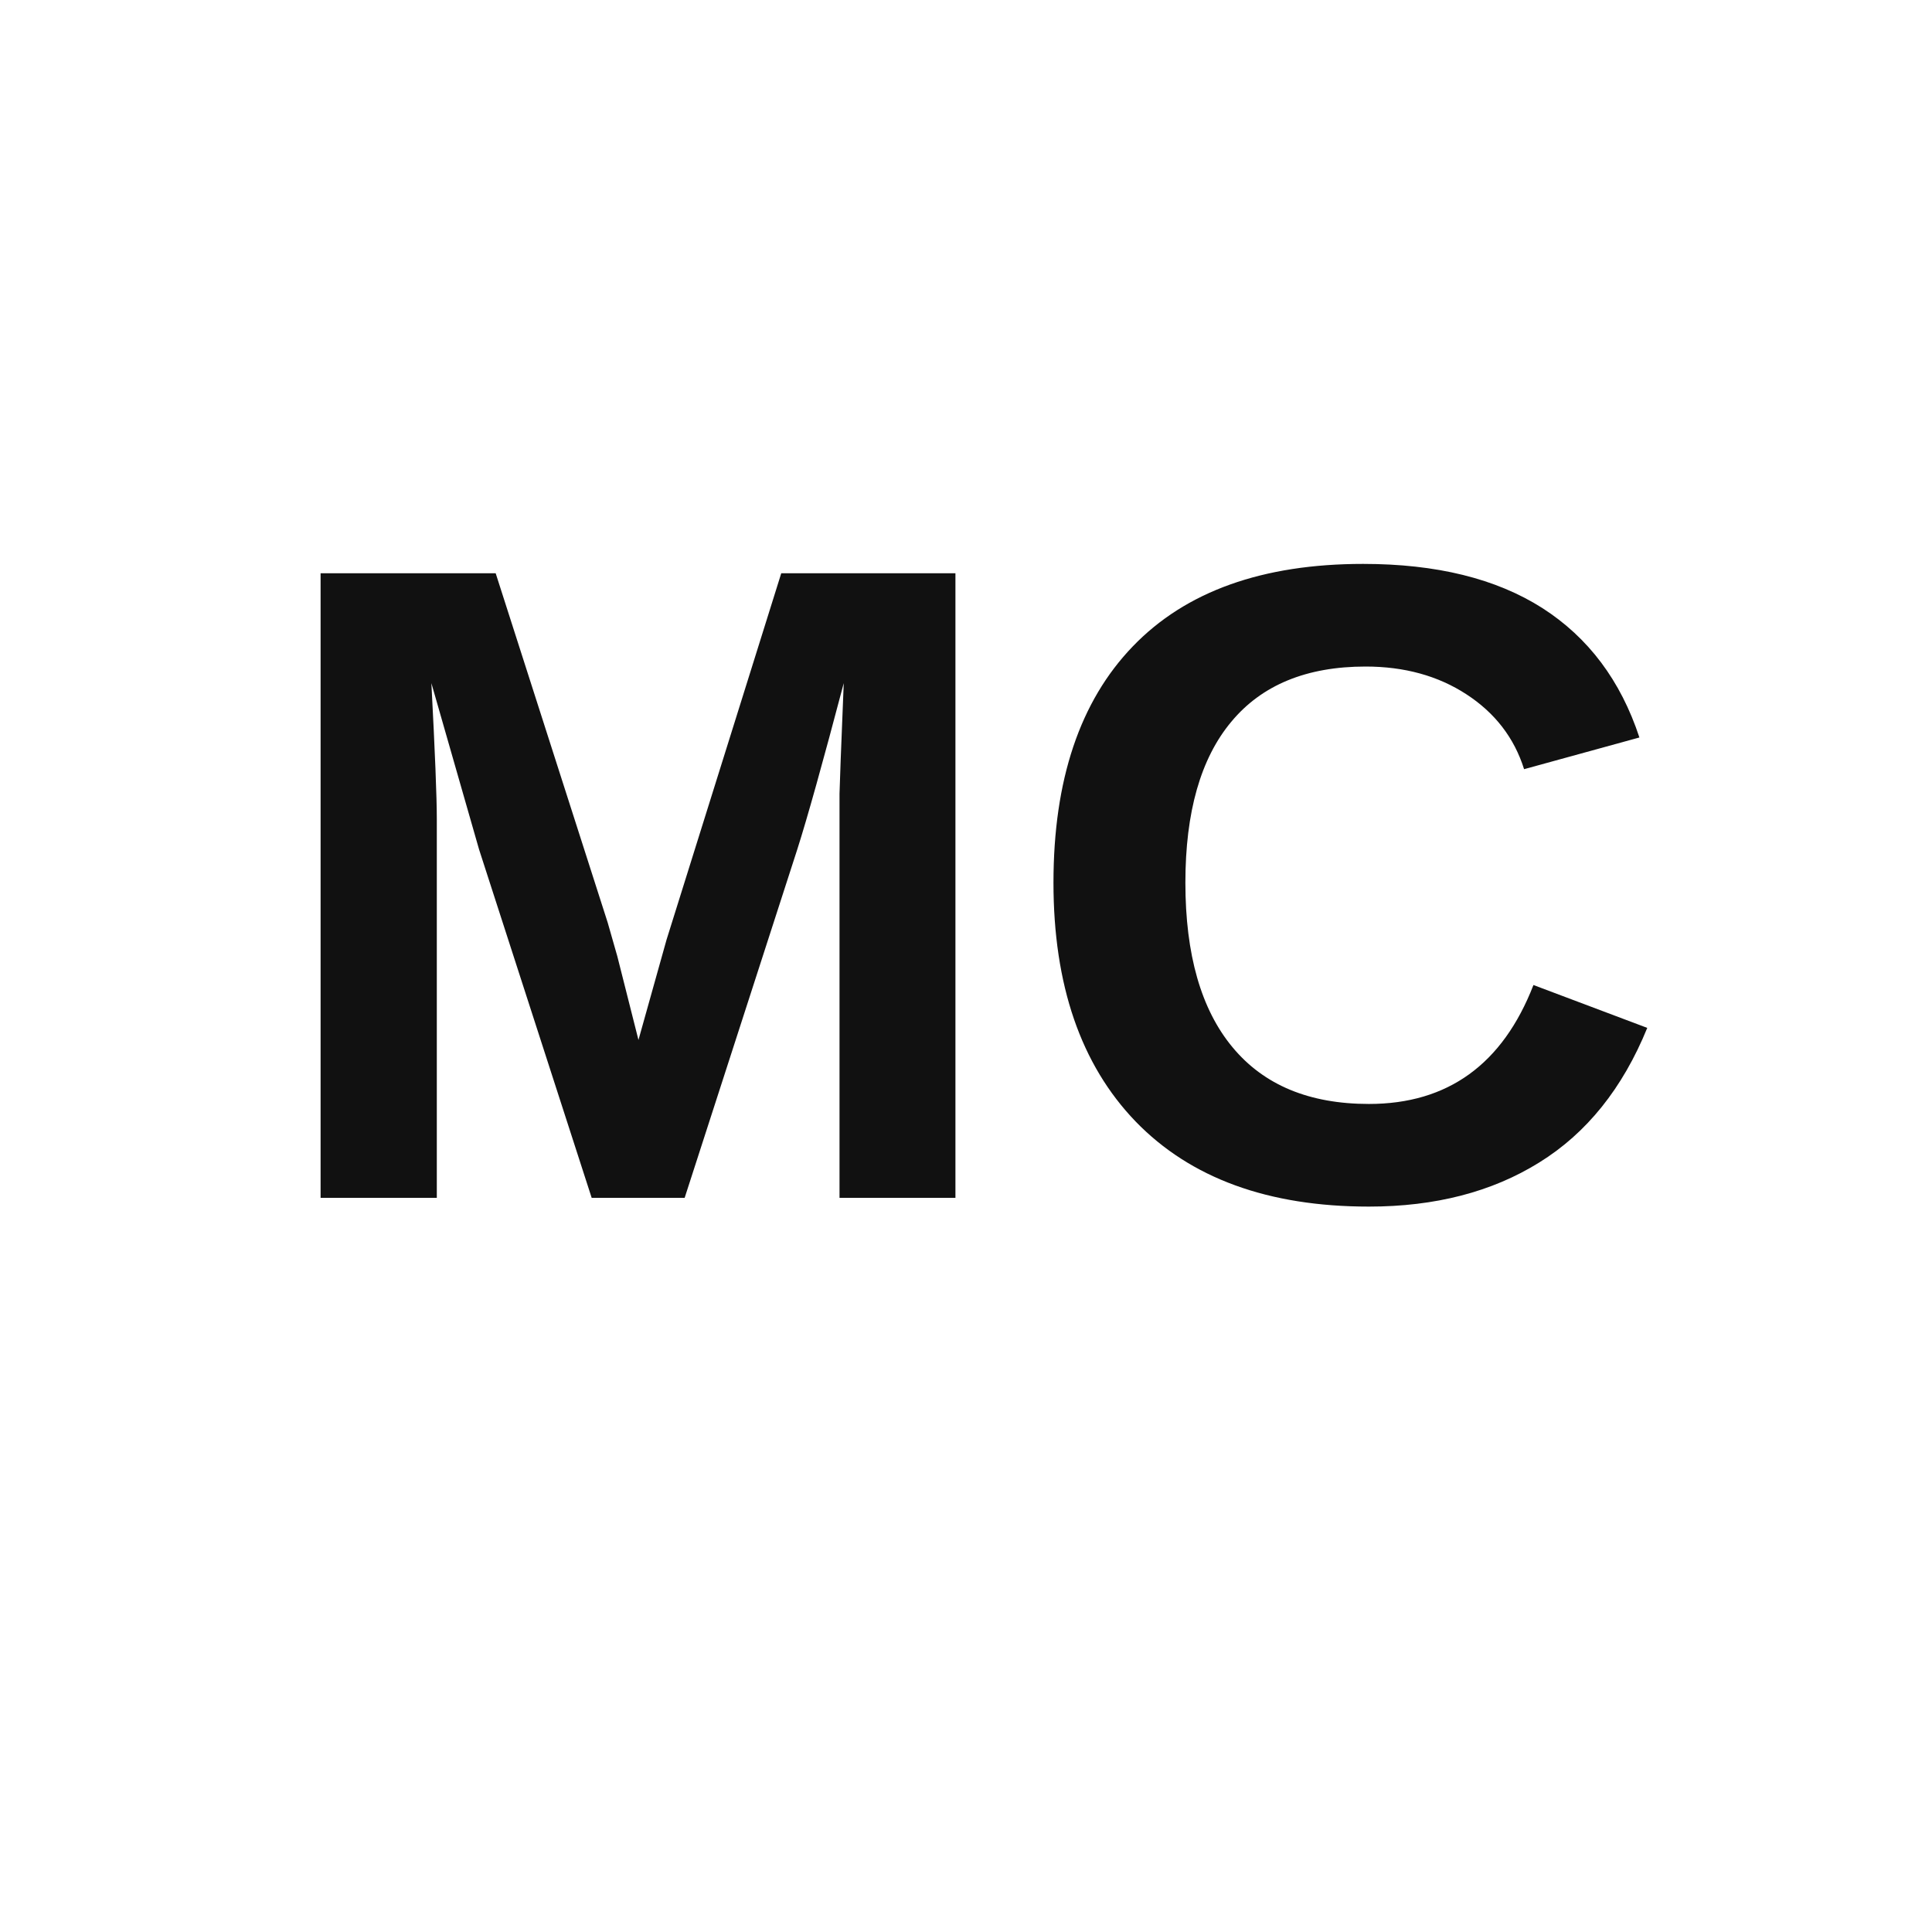
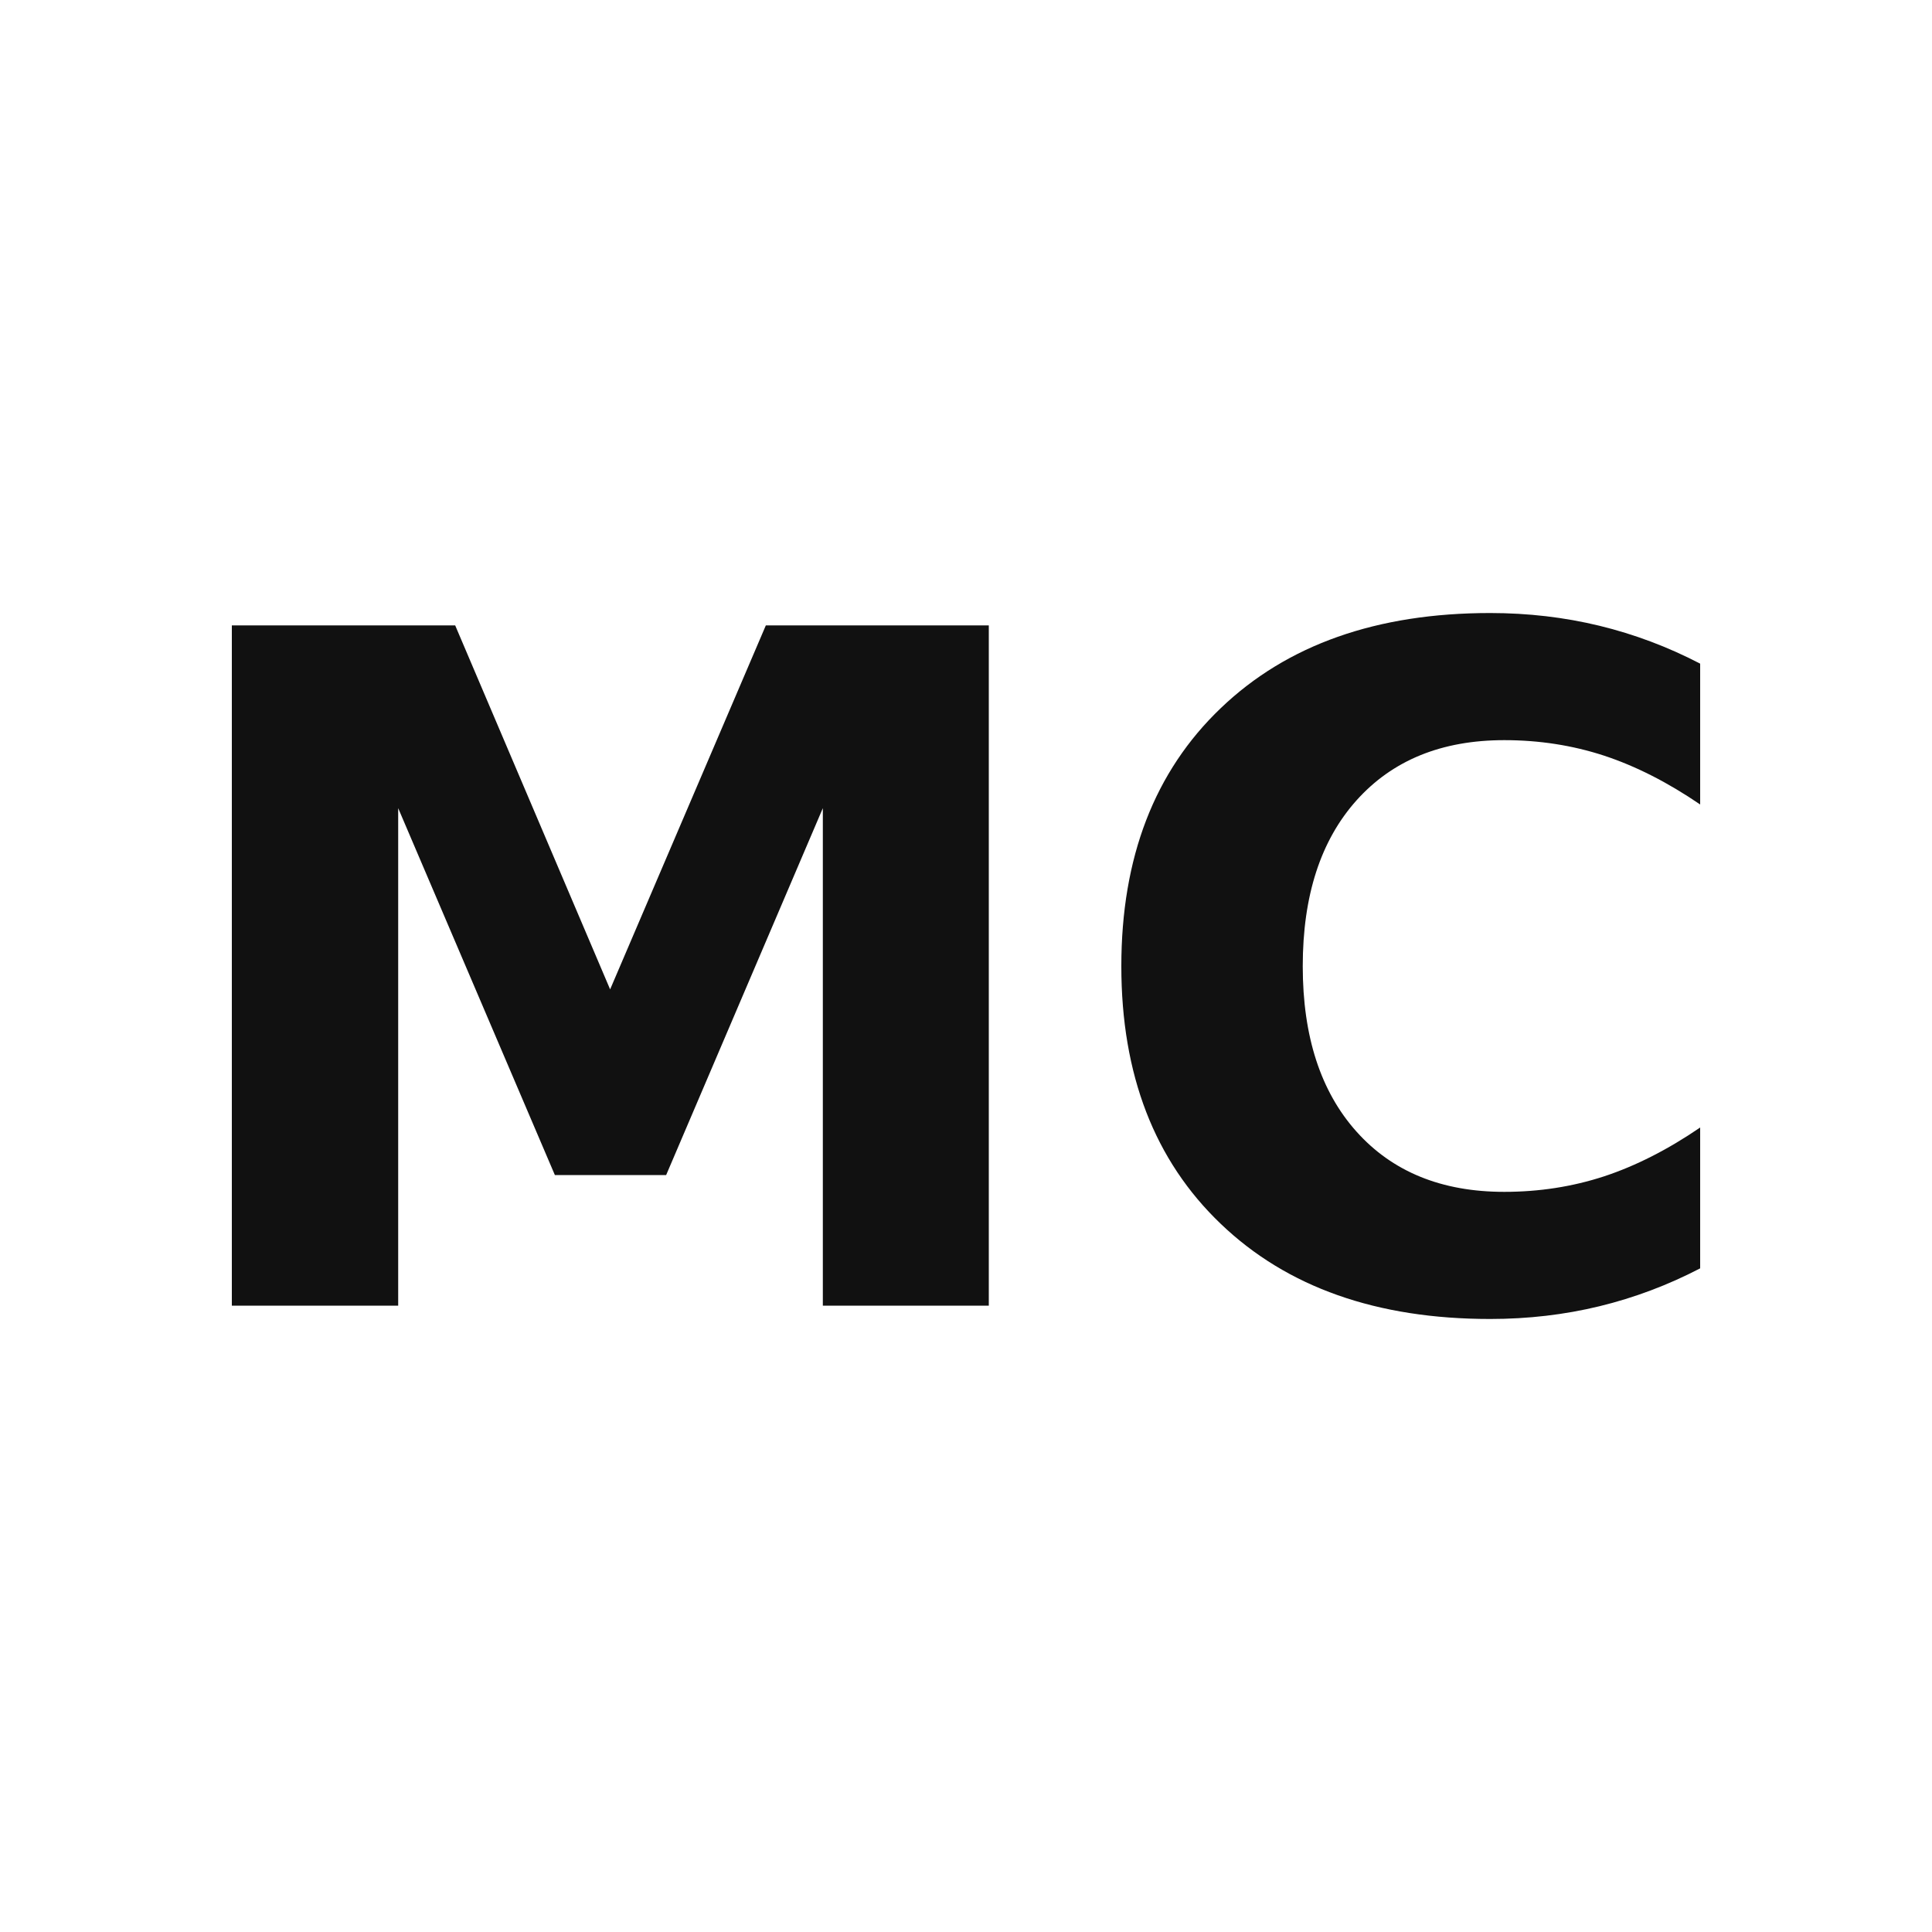
<svg xmlns="http://www.w3.org/2000/svg" viewBox="0 0 100 100" role="img" aria-label="Midheaven">
-   <text x="50" y="62" text-anchor="middle" font-family="Arial,Helvetica,sans-serif" font-size="47" font-weight="700" fill="#111111">MC</text>
+   <path d="M12 32.37H23.56L31.58 51.21L39.64 32.37H51.18V67.58H42.59V41.83L34.48 60.82H28.72L20.61 41.83V67.58H12Z M88 65.65Q85.5 66.95 82.79 67.61Q80.07 68.27 77.13 68.27Q68.33 68.27 63.19 63.35Q58.04 58.43 58.04 50.01Q58.04 41.57 63.19 36.65Q68.33 31.73 77.13 31.73Q80.07 31.73 82.79 32.39Q85.5 33.05 88 34.35V41.64Q85.48 39.92 83.02 39.11Q80.57 38.31 77.86 38.31Q73 38.31 70.21 41.43Q67.43 44.54 67.43 50.01Q67.43 55.46 70.21 58.57Q73 61.69 77.86 61.69Q80.57 61.69 83.02 60.89Q85.48 60.08 88 58.36Z" fill="#111111" />
</svg>
